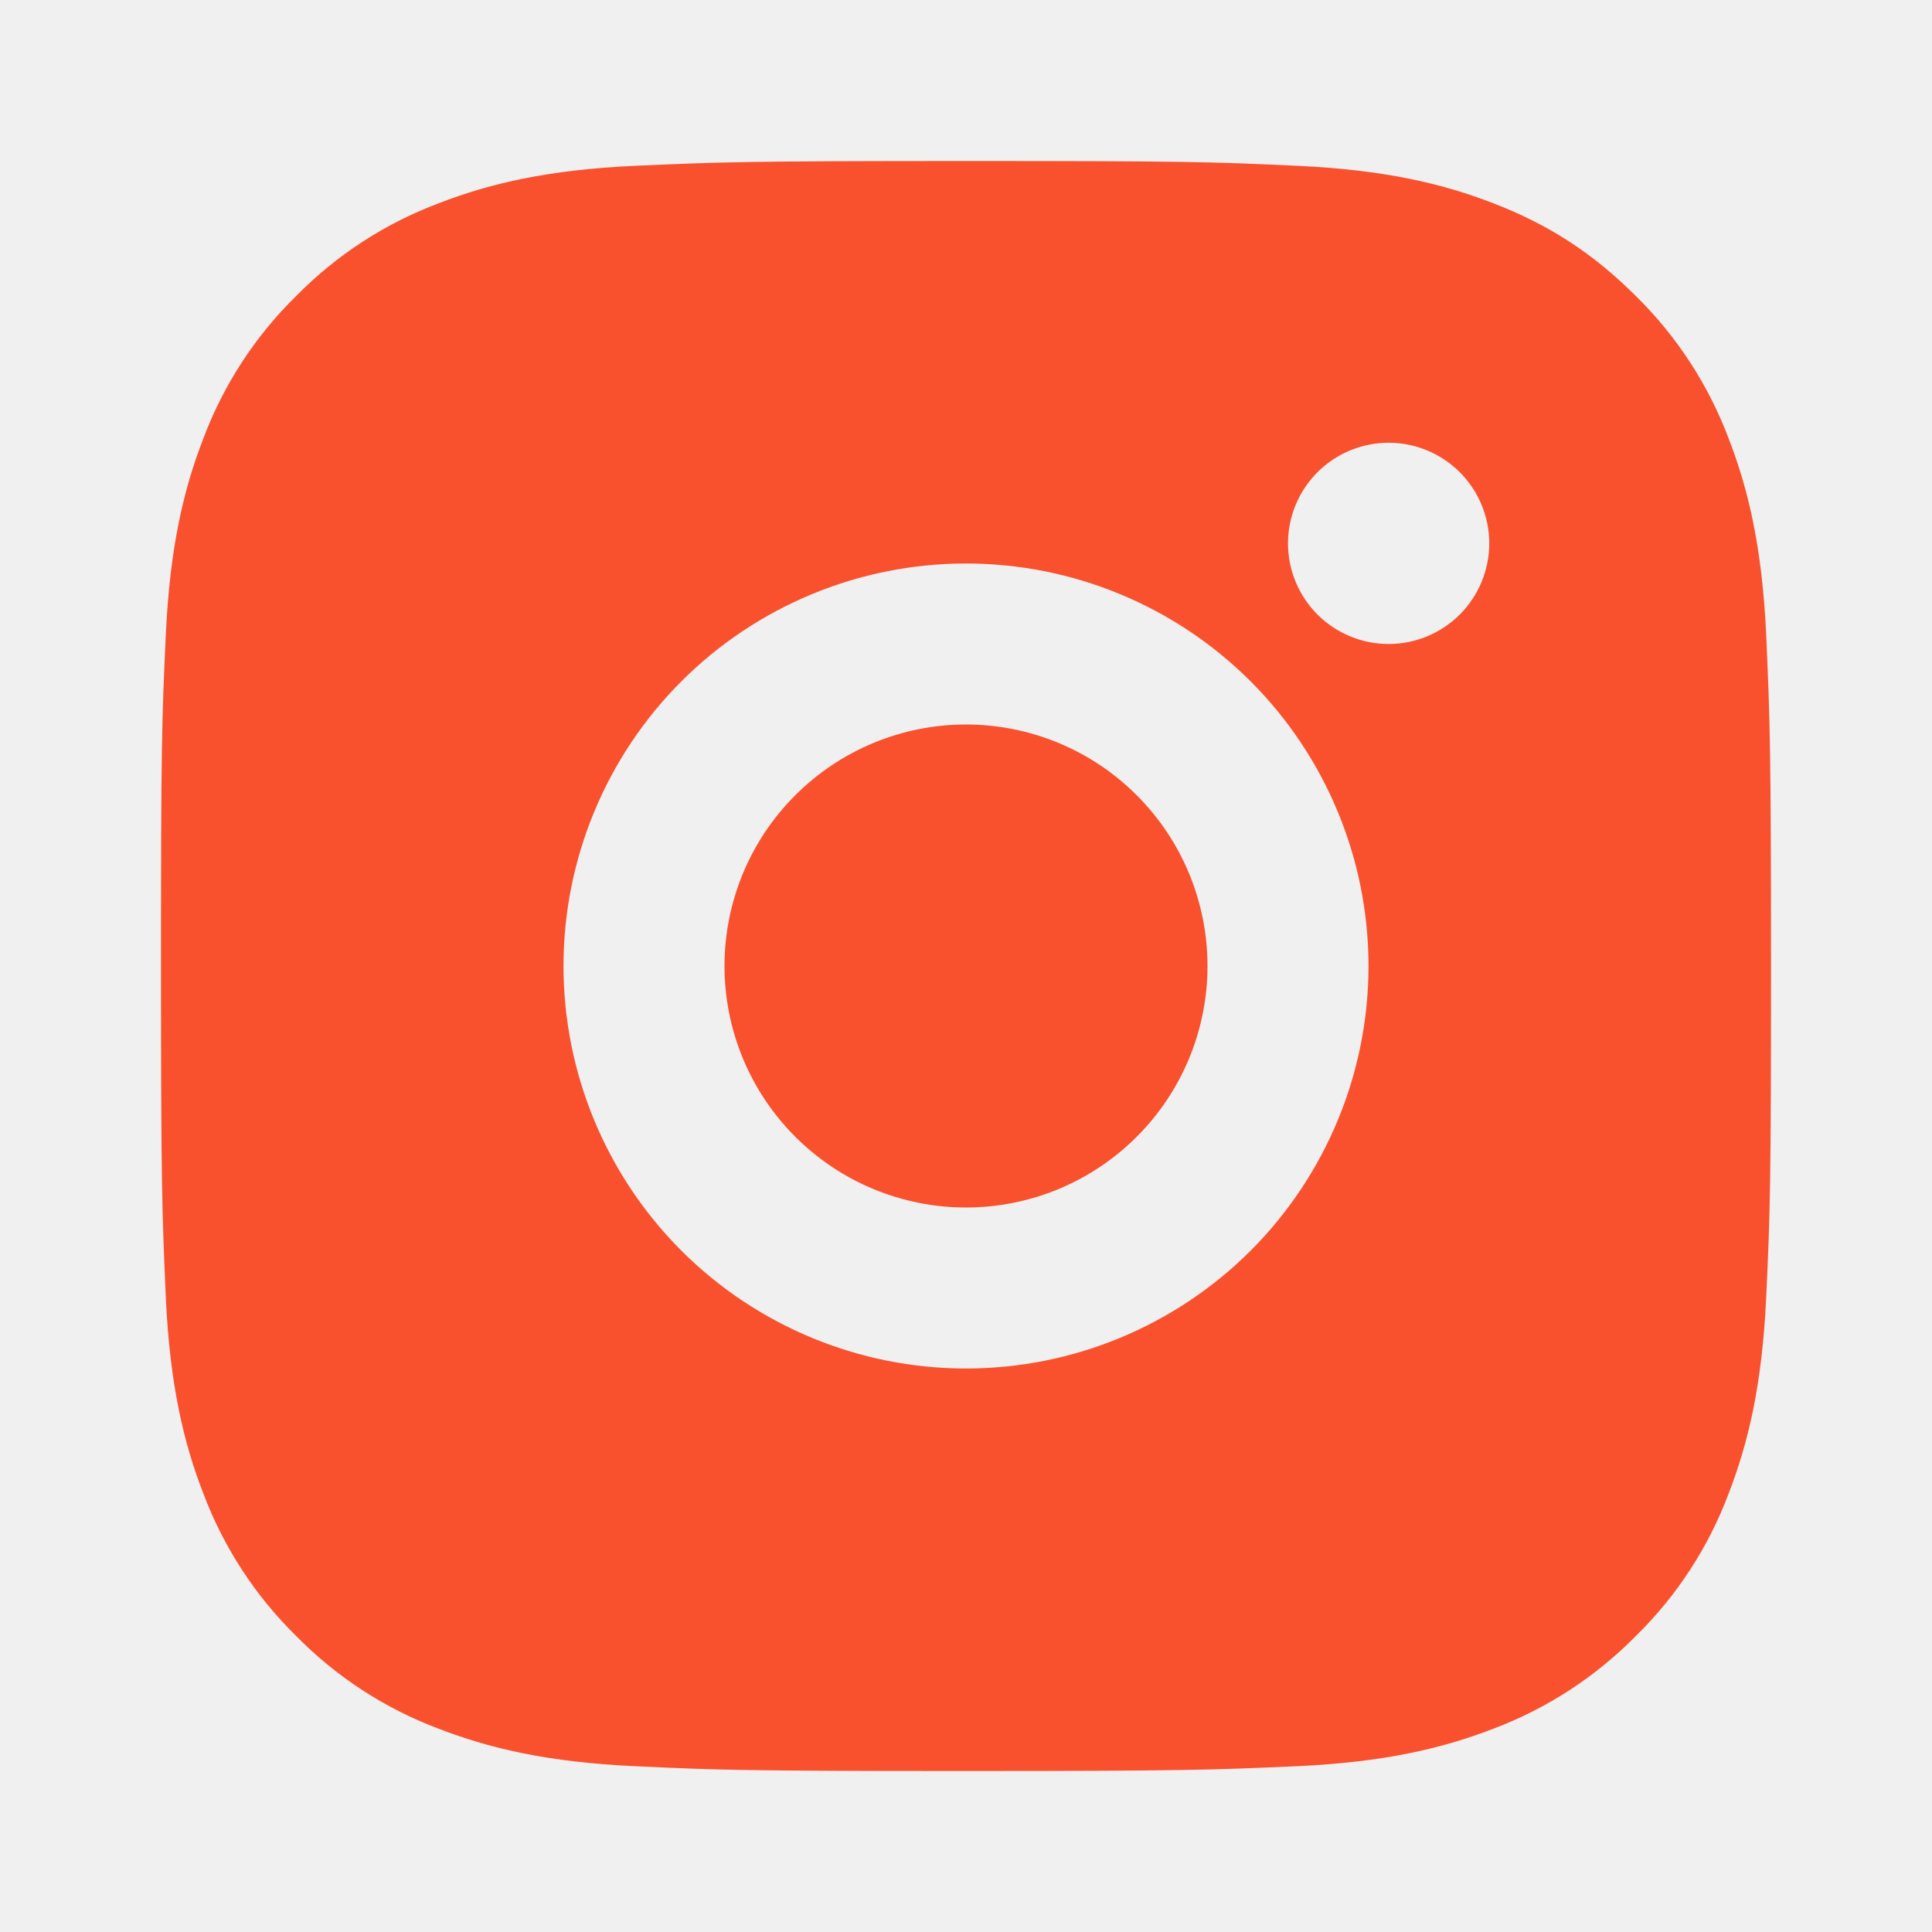
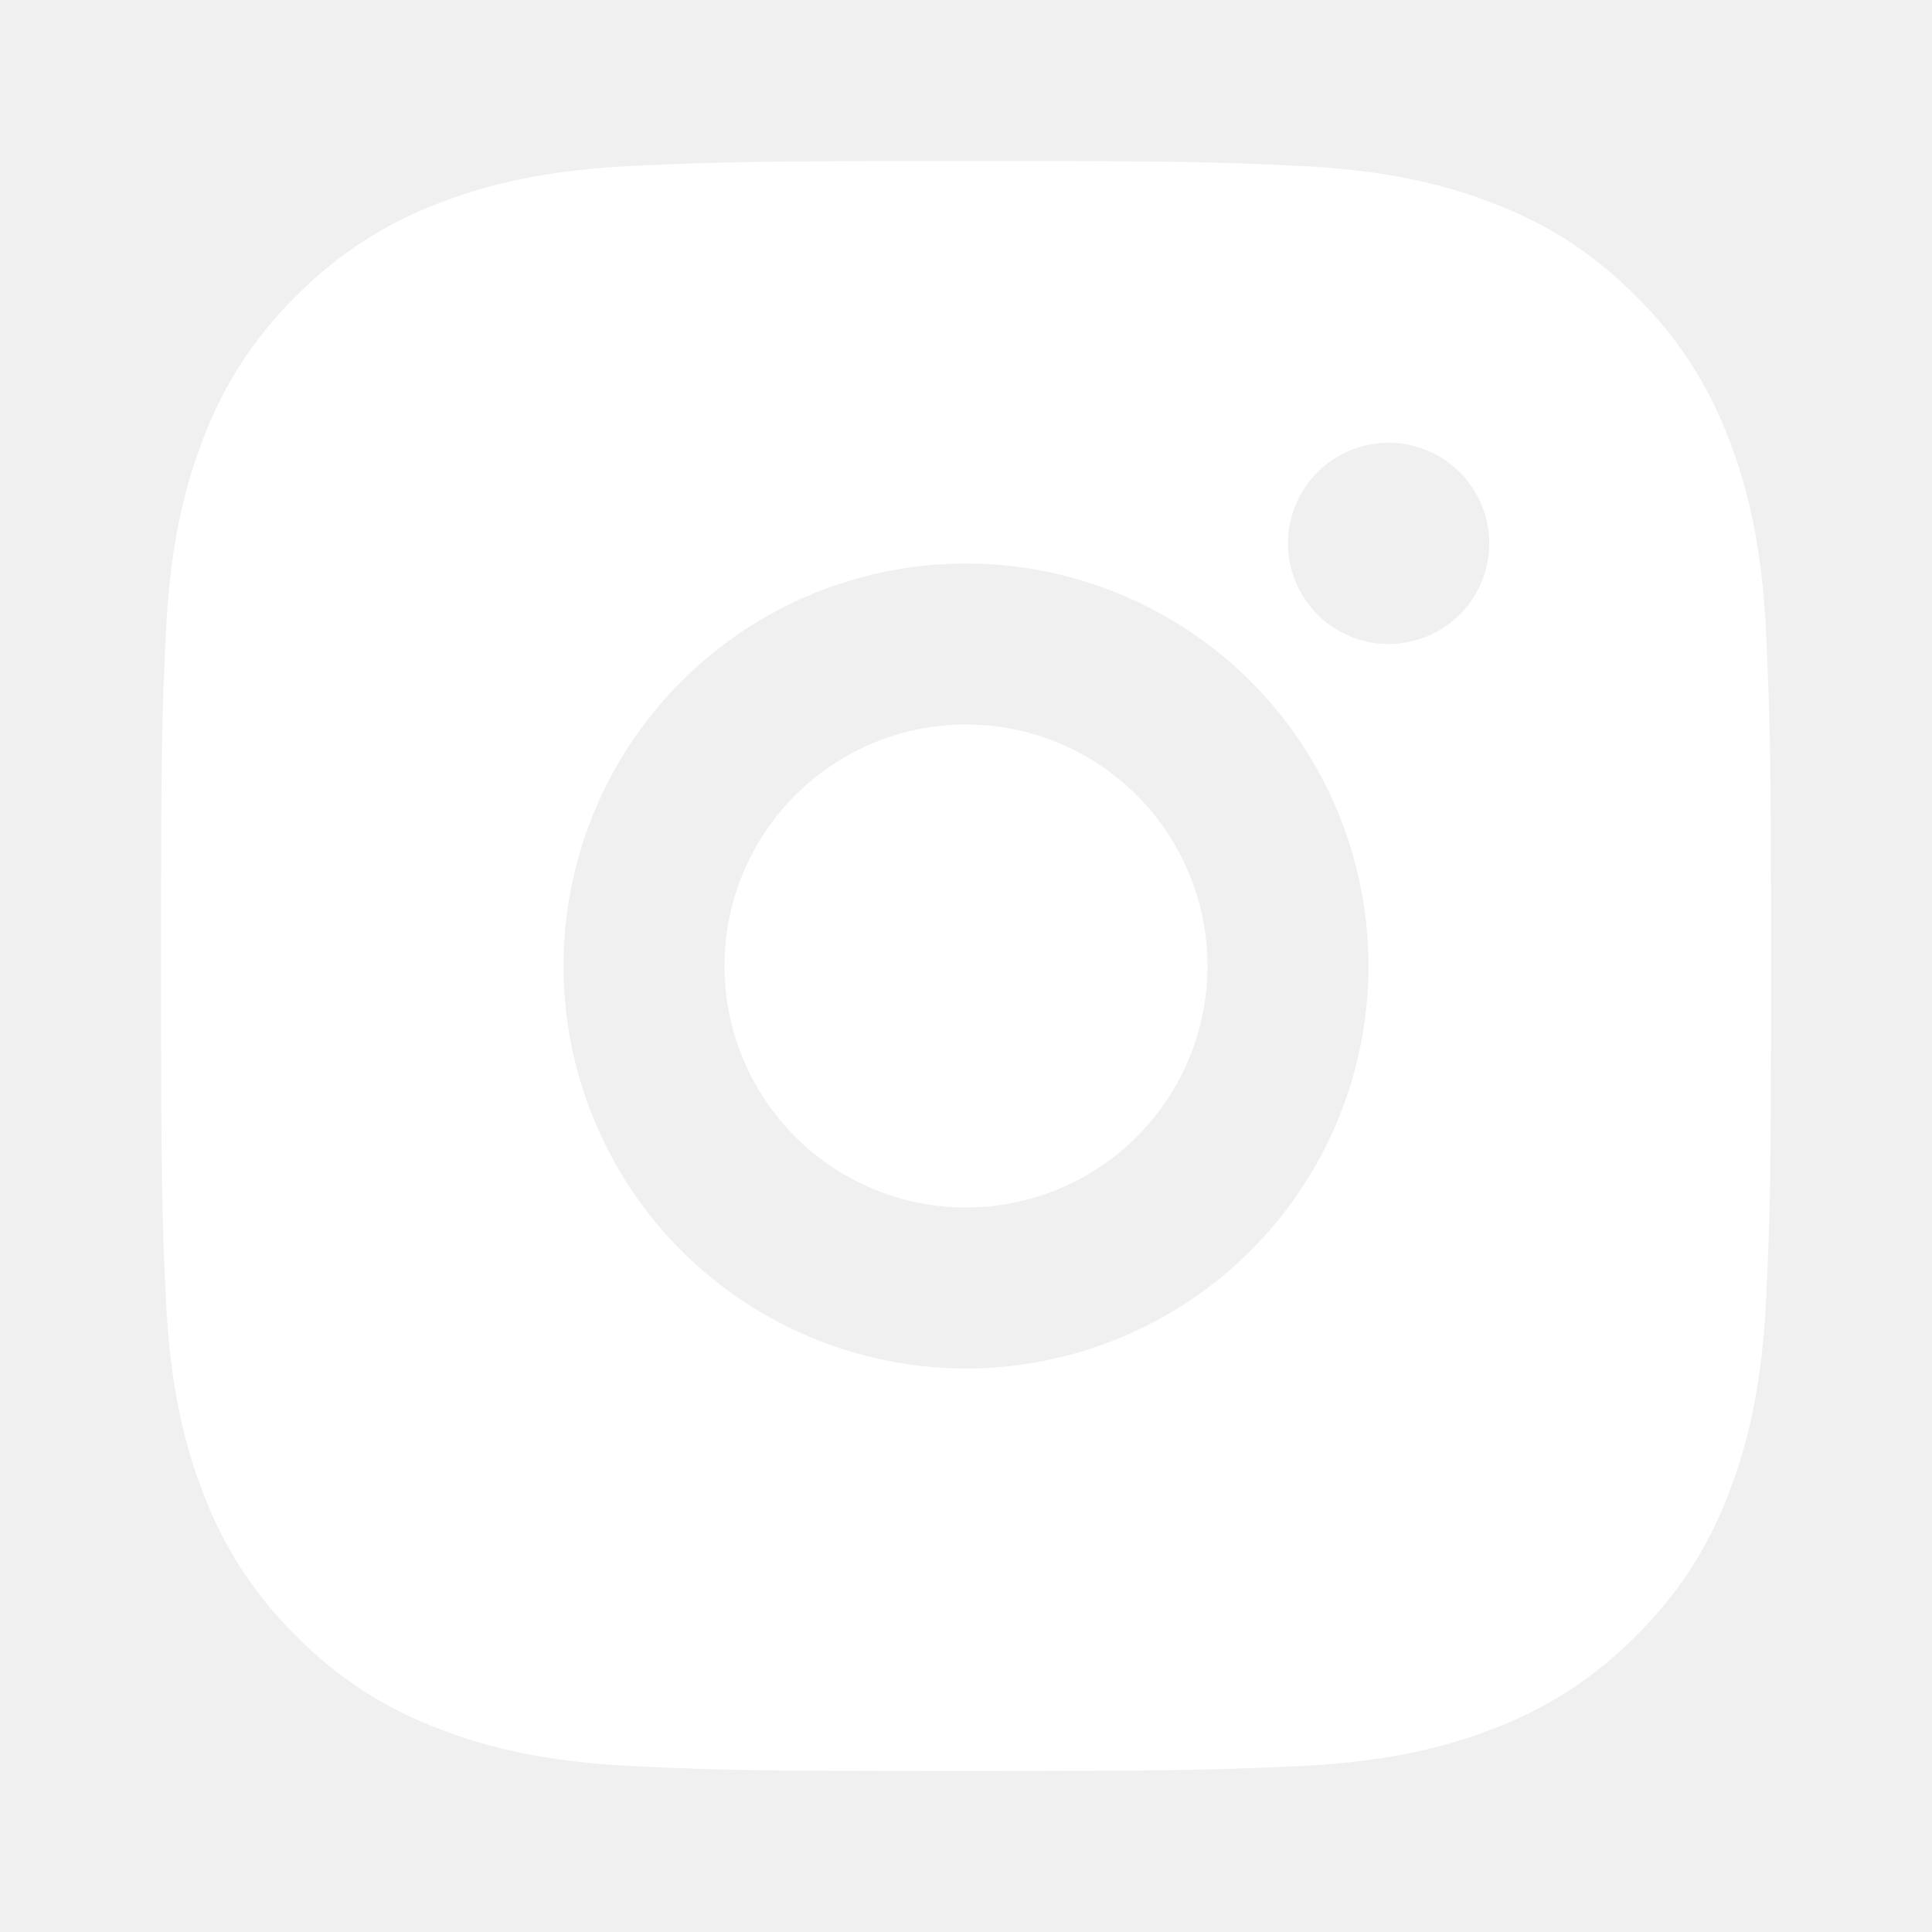
<svg xmlns="http://www.w3.org/2000/svg" width="24" height="24" viewBox="0 0 24 24" fill="none">
  <g id="Icon-instagram">
-     <path id="Vector" d="M12 2C14.717 2 15.056 2.01 16.122 2.06C17.187 2.11 17.912 2.277 18.55 2.525C19.21 2.779 19.766 3.123 20.322 3.678C20.831 4.178 21.224 4.783 21.475 5.45C21.722 6.087 21.89 6.813 21.94 7.878C21.987 8.944 22 9.283 22 12C22 14.717 21.99 15.056 21.94 16.122C21.89 17.187 21.722 17.912 21.475 18.55C21.225 19.218 20.831 19.823 20.322 20.322C19.822 20.83 19.217 21.224 18.55 21.475C17.913 21.722 17.187 21.89 16.122 21.94C15.056 21.987 14.717 22 12 22C9.283 22 8.944 21.99 7.878 21.94C6.813 21.89 6.088 21.722 5.45 21.475C4.782 21.224 4.178 20.831 3.678 20.322C3.169 19.822 2.776 19.218 2.525 18.55C2.277 17.913 2.11 17.187 2.06 16.122C2.013 15.056 2 14.717 2 12C2 9.283 2.01 8.944 2.06 7.878C2.11 6.812 2.277 6.088 2.525 5.45C2.775 4.782 3.169 4.177 3.678 3.678C4.178 3.169 4.782 2.776 5.45 2.525C6.088 2.277 6.812 2.11 7.878 2.06C8.944 2.013 9.283 2 12 2ZM12 7C10.674 7 9.402 7.527 8.464 8.464C7.527 9.402 7 10.674 7 12C7 13.326 7.527 14.598 8.464 15.536C9.402 16.473 10.674 17 12 17C13.326 17 14.598 16.473 15.536 15.536C16.473 14.598 17 13.326 17 12C17 10.674 16.473 9.402 15.536 8.464C14.598 7.527 13.326 7 12 7ZM18.5 6.75C18.5 6.418 18.368 6.101 18.134 5.866C17.899 5.632 17.581 5.5 17.25 5.5C16.919 5.5 16.601 5.632 16.366 5.866C16.132 6.101 16 6.418 16 6.75C16 7.082 16.132 7.399 16.366 7.634C16.601 7.868 16.919 8 17.25 8C17.581 8 17.899 7.868 18.134 7.634C18.368 7.399 18.5 7.082 18.5 6.75ZM12 9C12.796 9 13.559 9.316 14.121 9.879C14.684 10.441 15 11.204 15 12C15 12.796 14.684 13.559 14.121 14.121C13.559 14.684 12.796 15 12 15C11.204 15 10.441 14.684 9.879 14.121C9.316 13.559 9 12.796 9 12C9 11.204 9.316 10.441 9.879 9.879C10.441 9.316 11.204 9 12 9Z" fill="#F9512E" />
+     <path id="Vector" d="M12 2C14.717 2 15.056 2.01 16.122 2.06C17.187 2.11 17.912 2.277 18.55 2.525C19.21 2.779 19.766 3.123 20.322 3.678C20.831 4.178 21.224 4.783 21.475 5.45C21.722 6.087 21.89 6.813 21.94 7.878C21.987 8.944 22 9.283 22 12C22 14.717 21.99 15.056 21.94 16.122C21.89 17.187 21.722 17.912 21.475 18.55C21.225 19.218 20.831 19.823 20.322 20.322C19.822 20.83 19.217 21.224 18.55 21.475C17.913 21.722 17.187 21.89 16.122 21.94C15.056 21.987 14.717 22 12 22C9.283 22 8.944 21.99 7.878 21.94C6.813 21.89 6.088 21.722 5.45 21.475C4.782 21.224 4.178 20.831 3.678 20.322C3.169 19.822 2.776 19.218 2.525 18.55C2.277 17.913 2.11 17.187 2.06 16.122C2.013 15.056 2 14.717 2 12C2 9.283 2.01 8.944 2.06 7.878C2.11 6.812 2.277 6.088 2.525 5.45C2.775 4.782 3.169 4.177 3.678 3.678C4.178 3.169 4.782 2.776 5.45 2.525C6.088 2.277 6.812 2.11 7.878 2.06C8.944 2.013 9.283 2 12 2ZM12 7C10.674 7 9.402 7.527 8.464 8.464C7.527 9.402 7 10.674 7 12C7 13.326 7.527 14.598 8.464 15.536C9.402 16.473 10.674 17 12 17C13.326 17 14.598 16.473 15.536 15.536C16.473 14.598 17 13.326 17 12C17 10.674 16.473 9.402 15.536 8.464C14.598 7.527 13.326 7 12 7ZM18.5 6.75C18.5 6.418 18.368 6.101 18.134 5.866C17.899 5.632 17.581 5.5 17.25 5.5C16.919 5.5 16.601 5.632 16.366 5.866C16.132 6.101 16 6.418 16 6.75C16 7.082 16.132 7.399 16.366 7.634C16.601 7.868 16.919 8 17.25 8C17.581 8 17.899 7.868 18.134 7.634C18.368 7.399 18.5 7.082 18.5 6.75ZM12 9C12.796 9 13.559 9.316 14.121 9.879C14.684 10.441 15 11.204 15 12C15 12.796 14.684 13.559 14.121 14.121C13.559 14.684 12.796 15 12 15C11.204 15 10.441 14.684 9.879 14.121C9.316 13.559 9 12.796 9 12C9 11.204 9.316 10.441 9.879 9.879C10.441 9.316 11.204 9 12 9Z" fill="white" />
  </g>
</svg>
